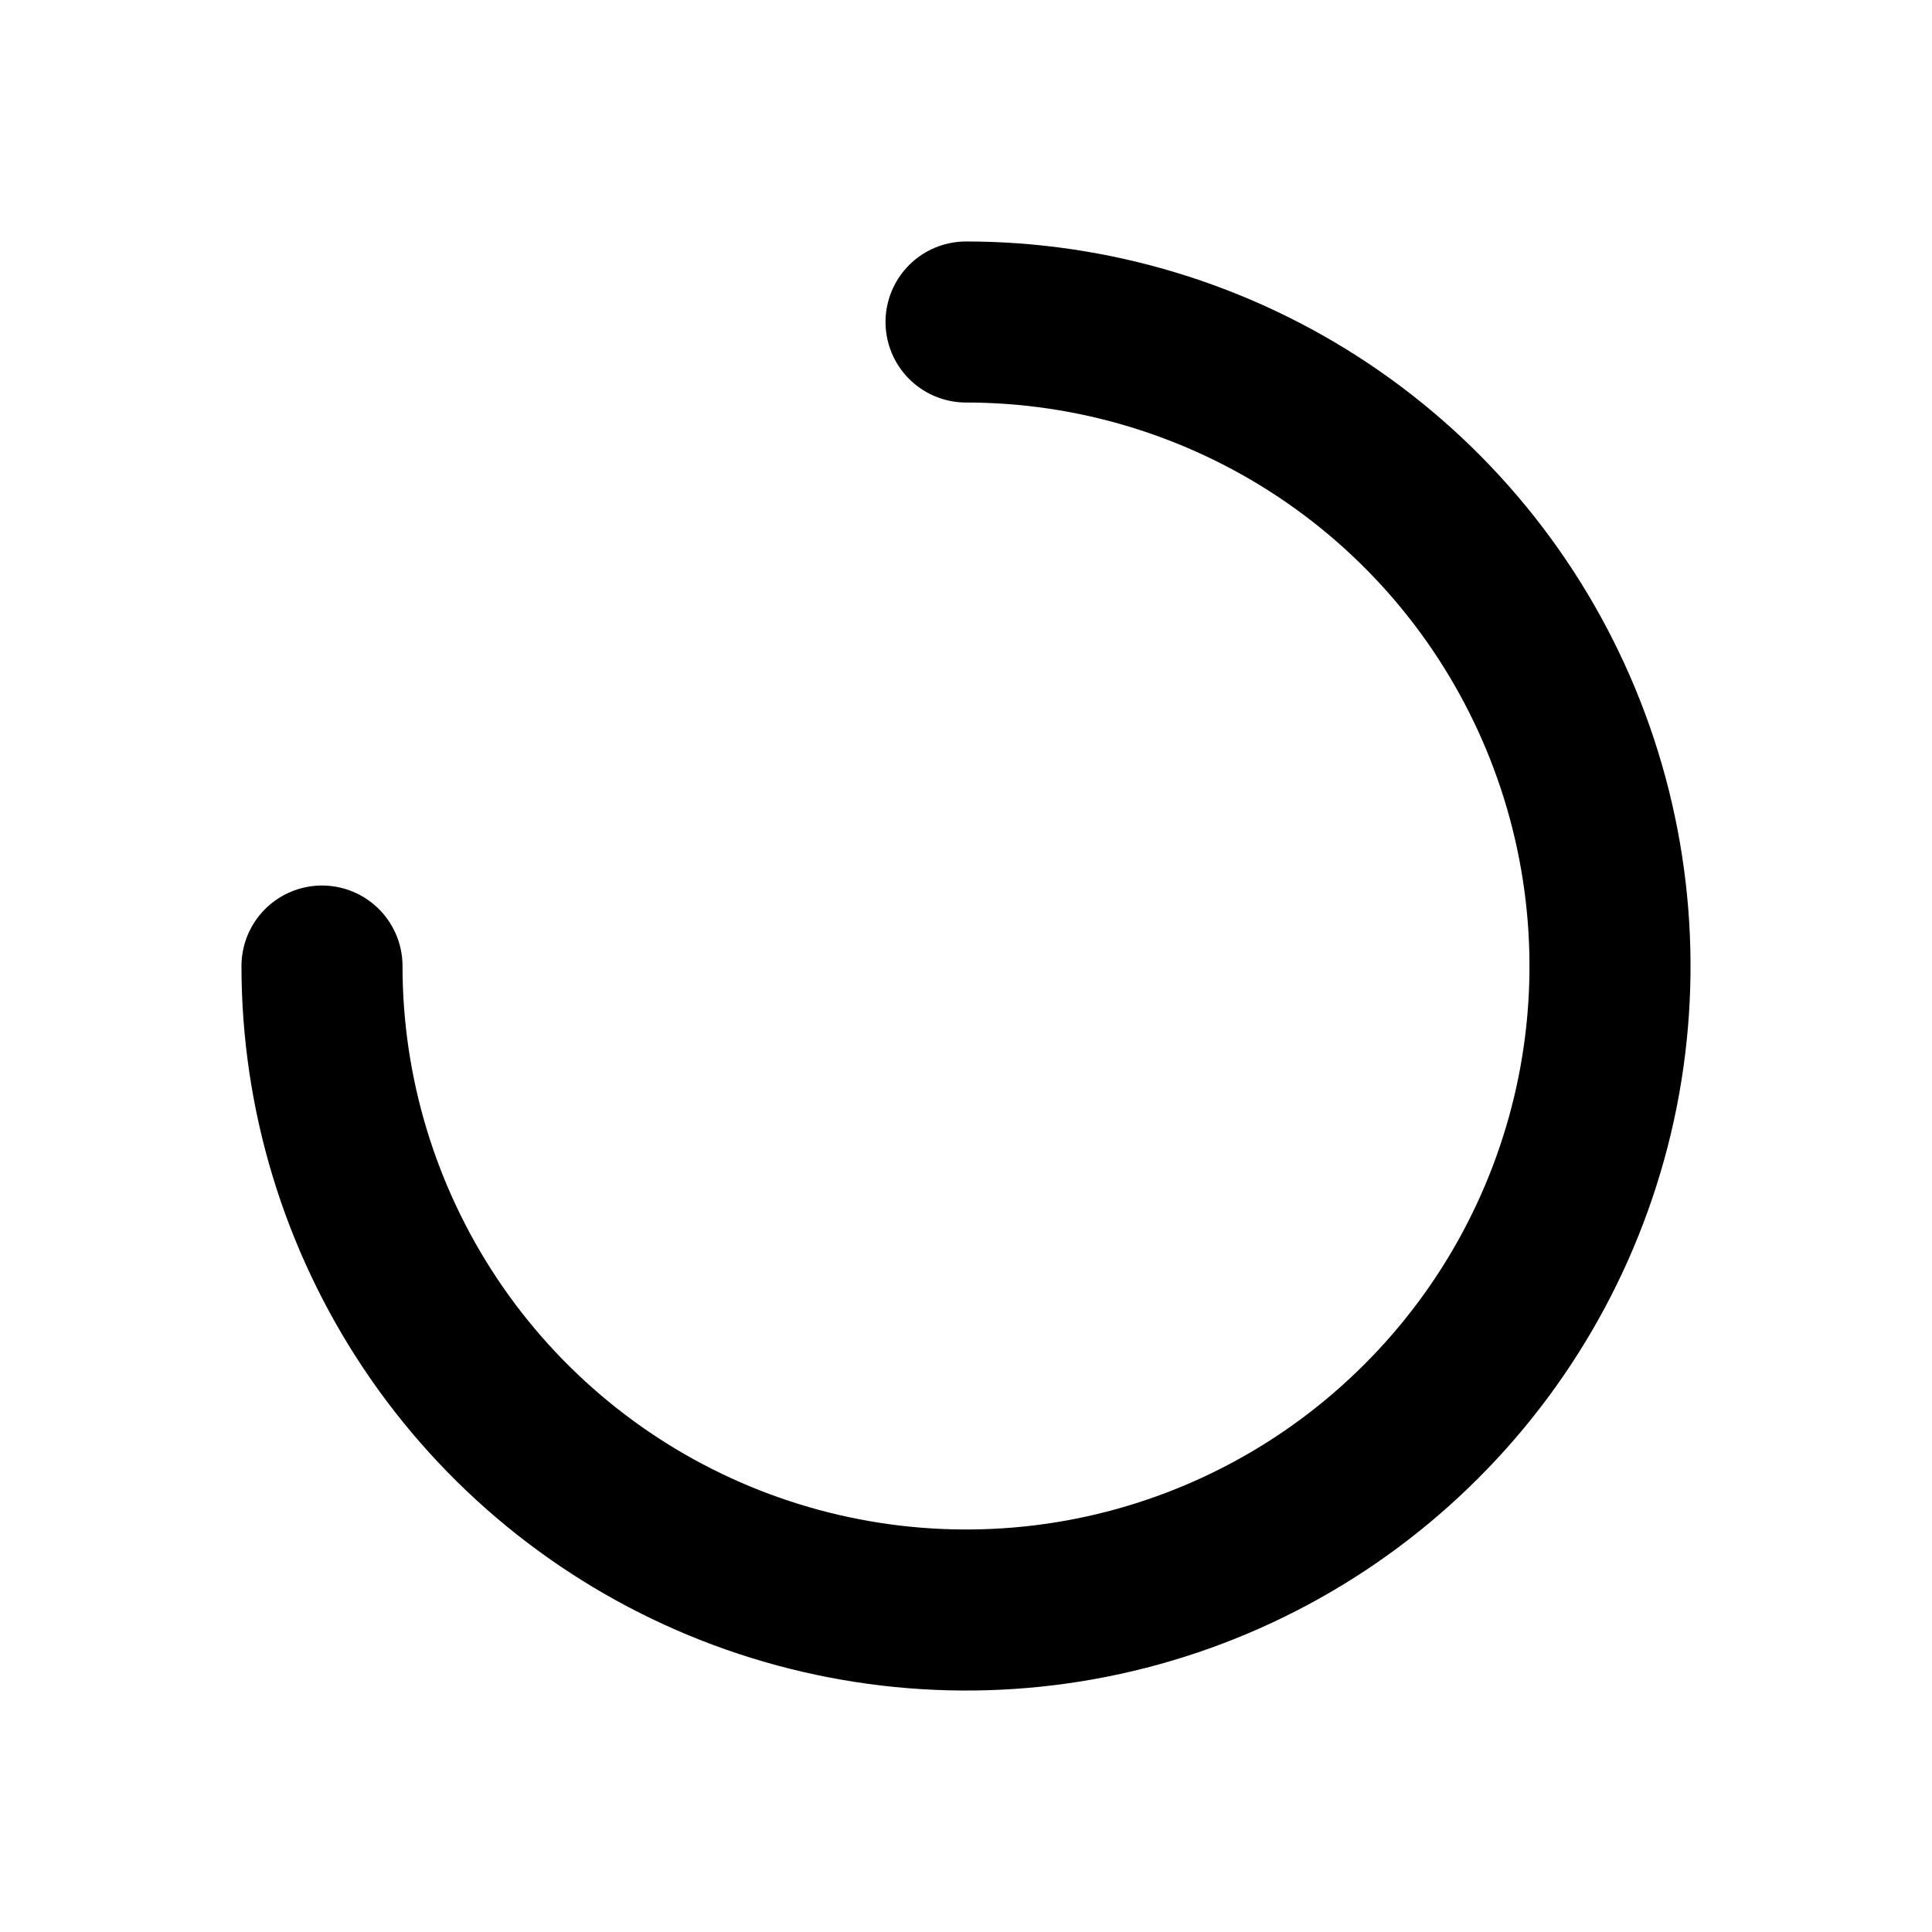
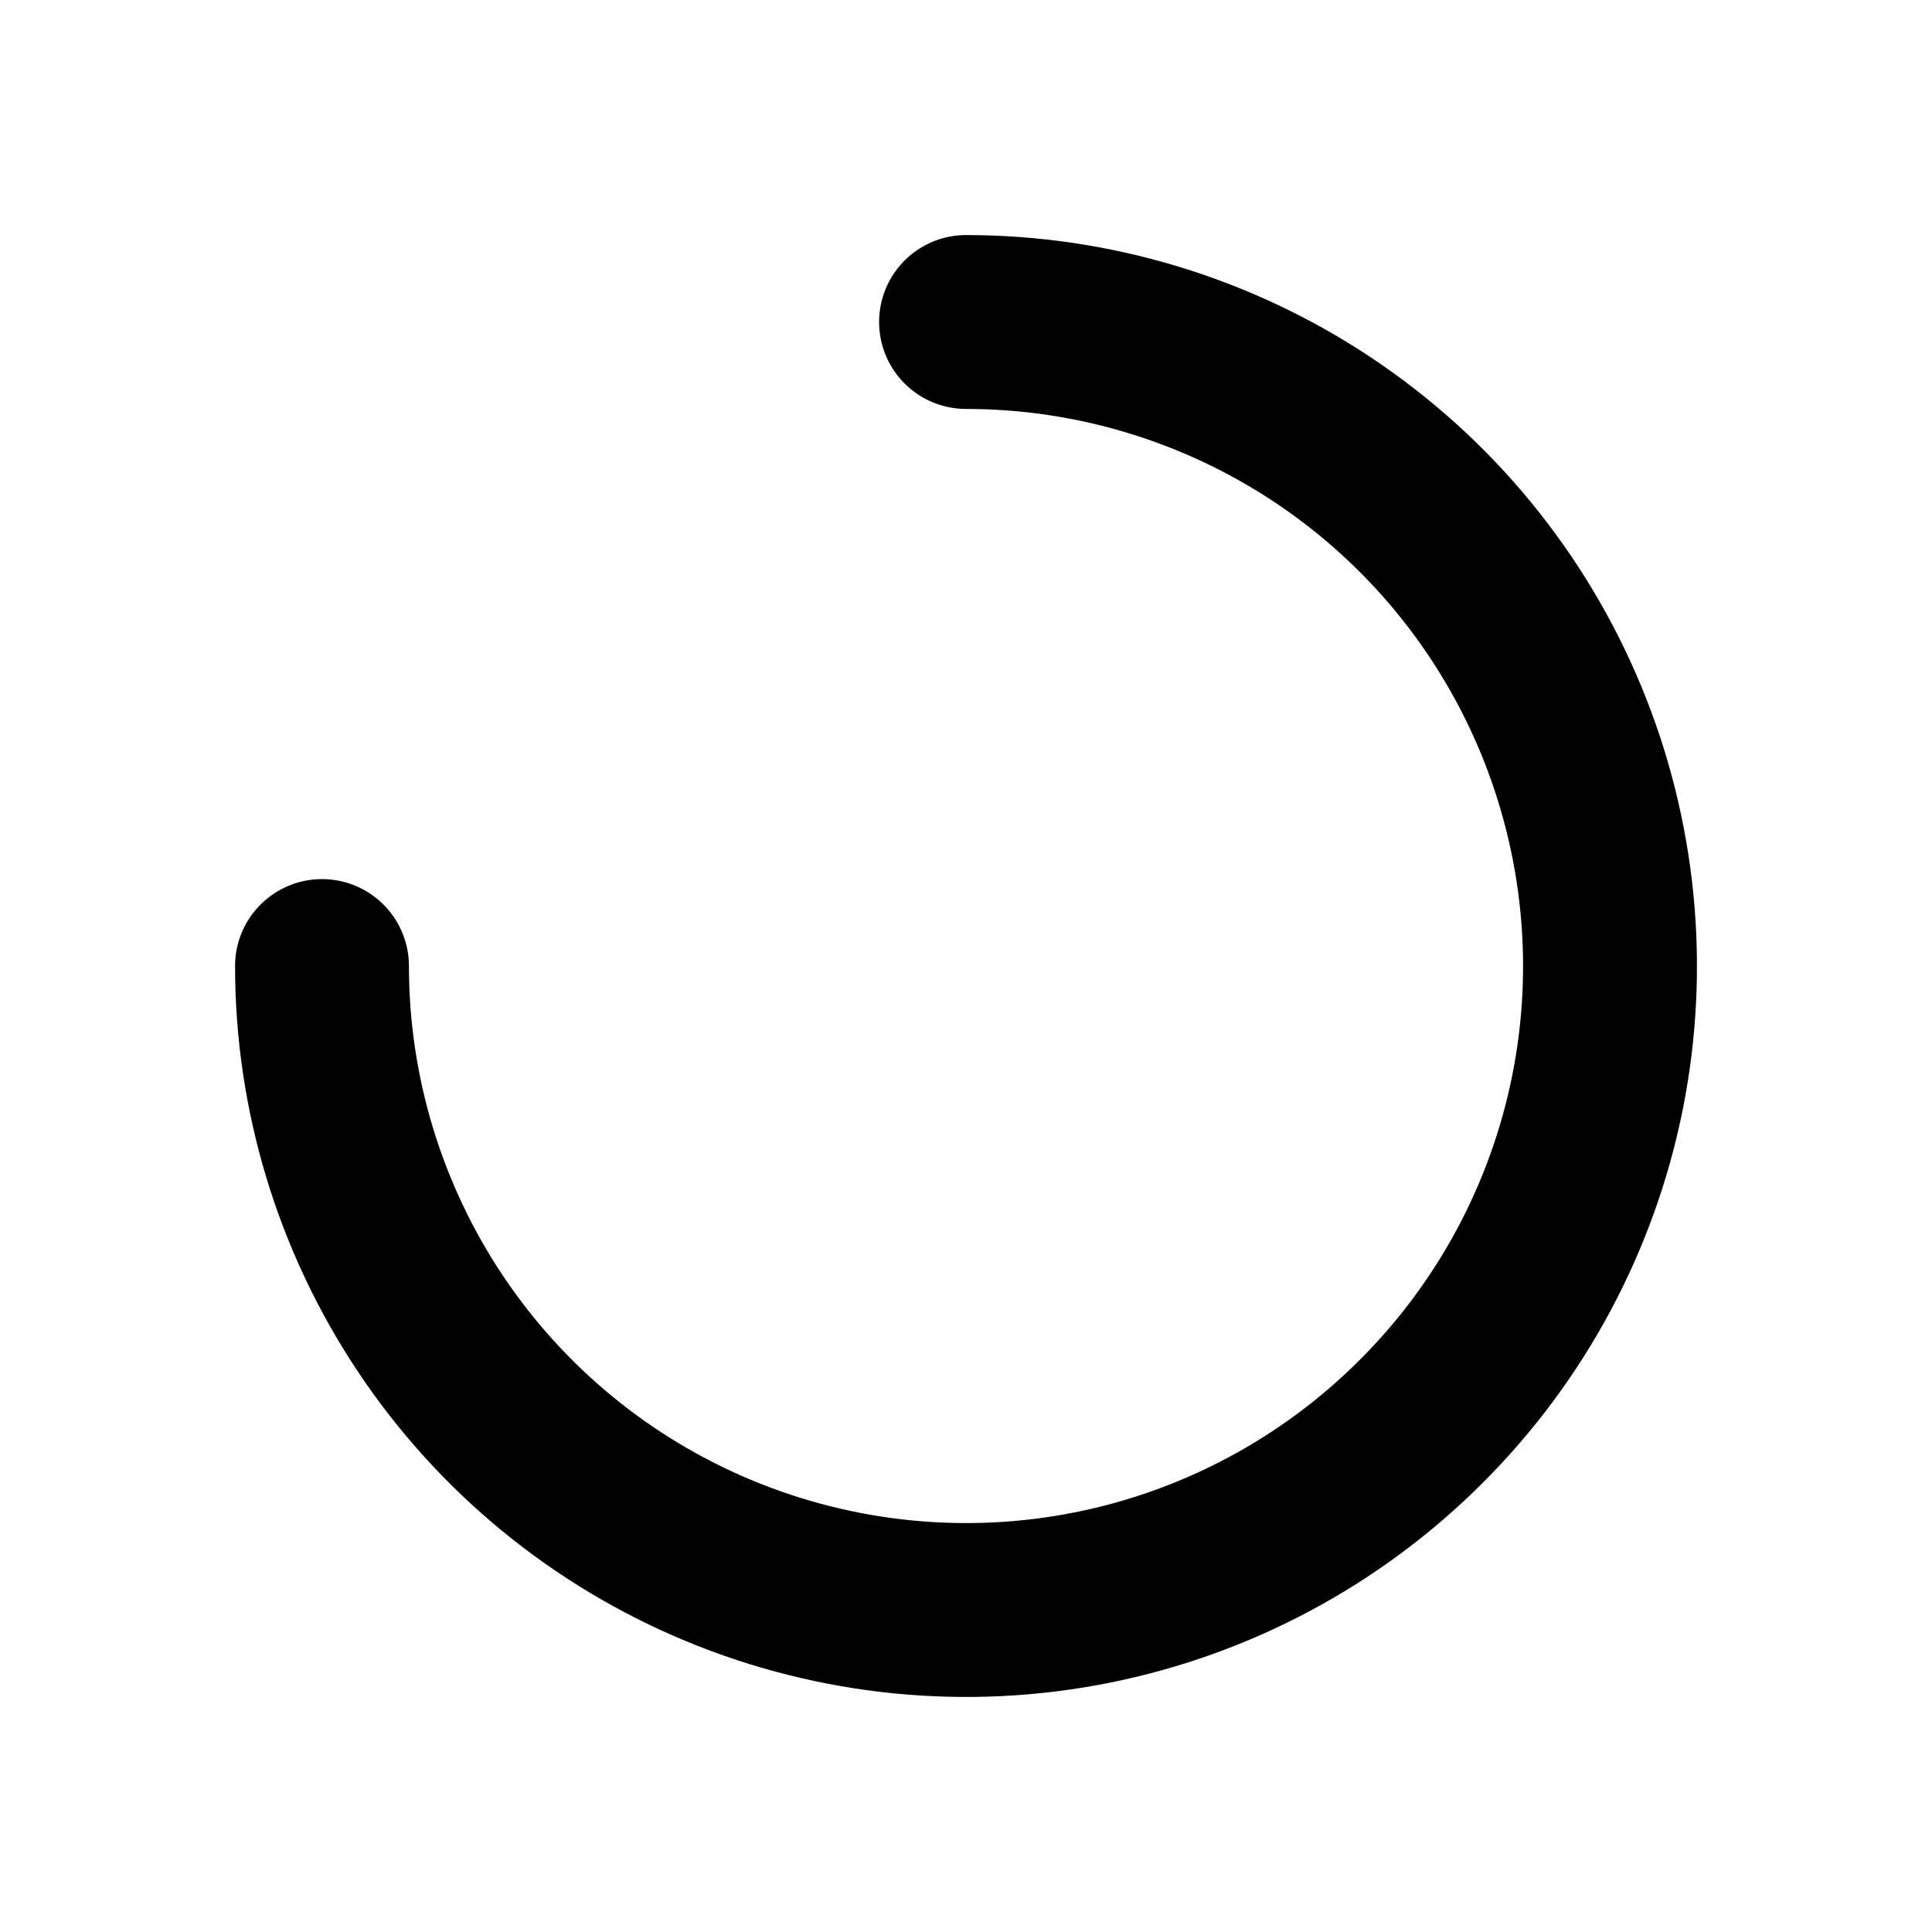
<svg xmlns="http://www.w3.org/2000/svg" width="14" height="14" viewBox="0 0 14 14" fill="none">
-   <path transform="translate(2.3333 2.3333)" stroke="#000" stroke-width="1.167" stroke-linecap="round" stroke-linejoin="round" d="M 4.667 0 C 5.59 -0 6.492 0.274 7.259 0.786 C 8.027 1.299 8.625 2.028 8.978 2.881 C 9.331 3.734 9.424 4.672 9.244 5.577 C 9.064 6.482 8.619 7.314 7.966 7.966 C 7.314 8.619 6.482 9.064 5.577 9.244 C 4.672 9.424 3.734 9.331 2.881 8.978 C 2.028 8.625 1.299 8.027 0.786 7.259 C 0.274 6.492 0 5.59 0 4.667" />
+   <path transform="translate(2.3333 2.3333)" stroke="#000" stroke-width="1.26" stroke-linecap="round" stroke-linejoin="round" d="M 4.667 0 C 5.59 -0 6.492 0.274 7.259 0.786 C 8.027 1.299 8.625 2.028 8.978 2.881 C 9.331 3.734 9.424 4.672 9.244 5.577 C 9.064 6.482 8.619 7.314 7.966 7.966 C 7.314 8.619 6.482 9.064 5.577 9.244 C 4.672 9.424 3.734 9.331 2.881 8.978 C 2.028 8.625 1.299 8.027 0.786 7.259 C 0.274 6.492 0 5.59 0 4.667" />
</svg>
